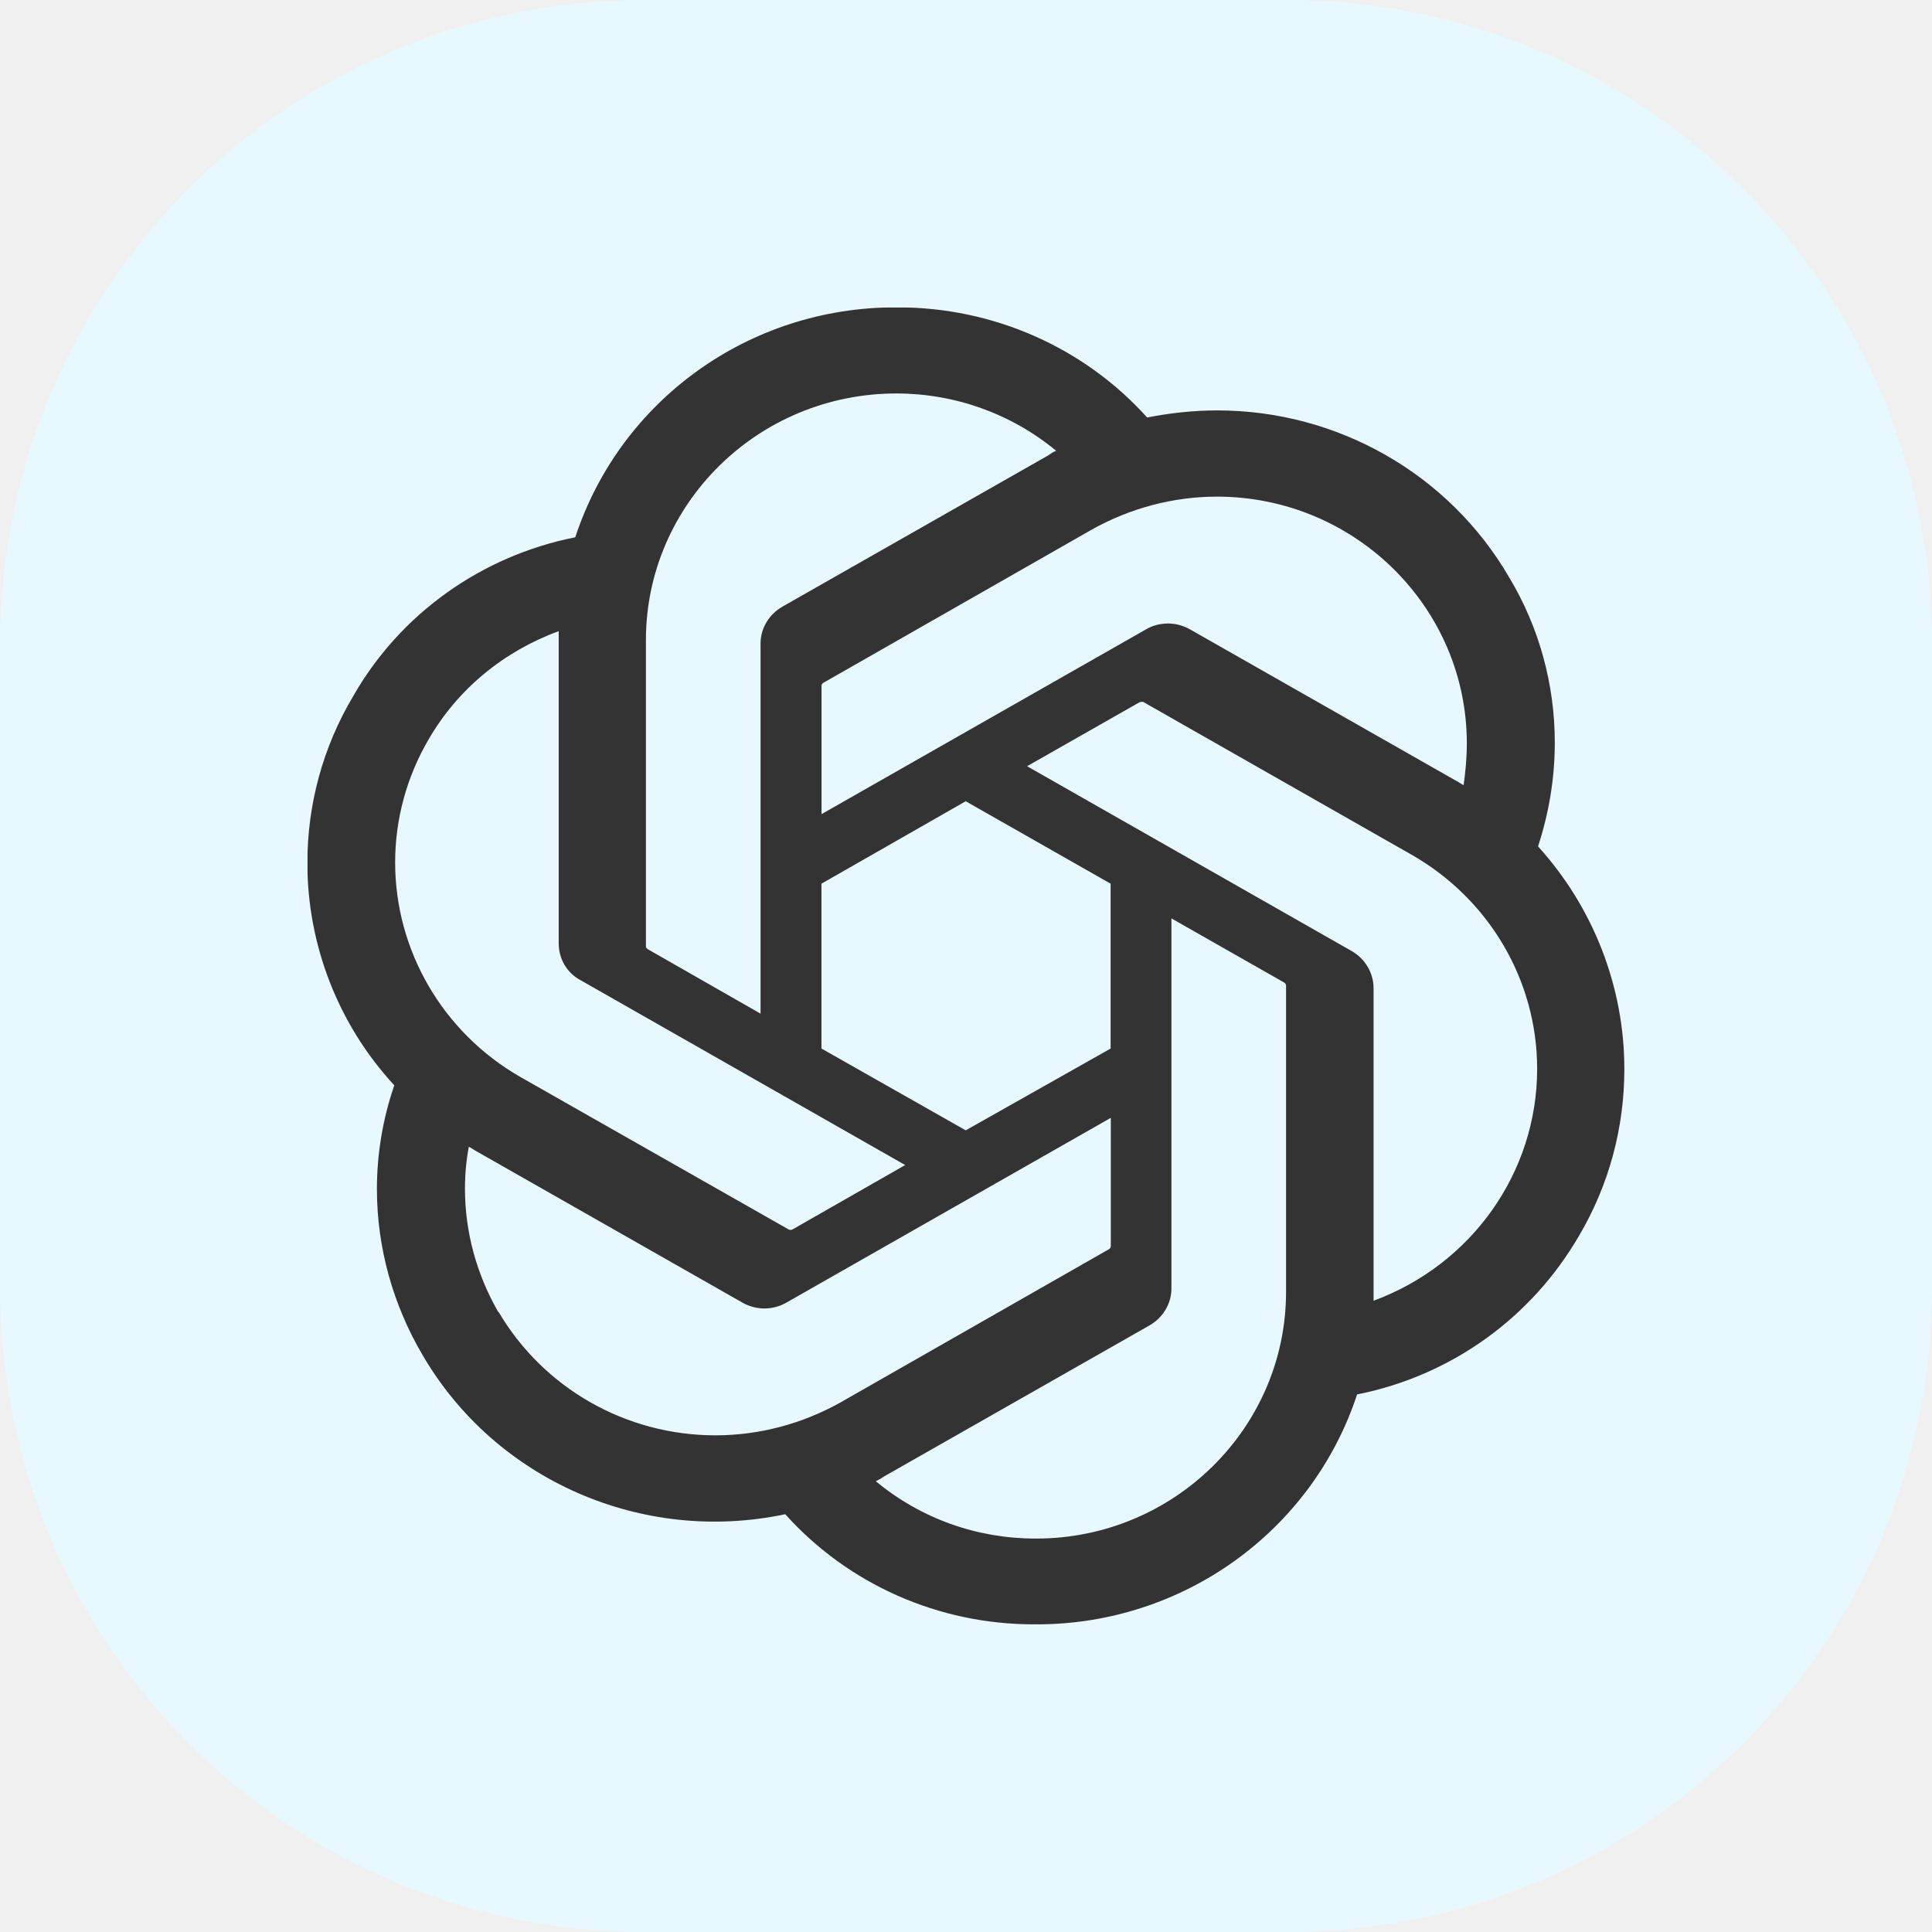
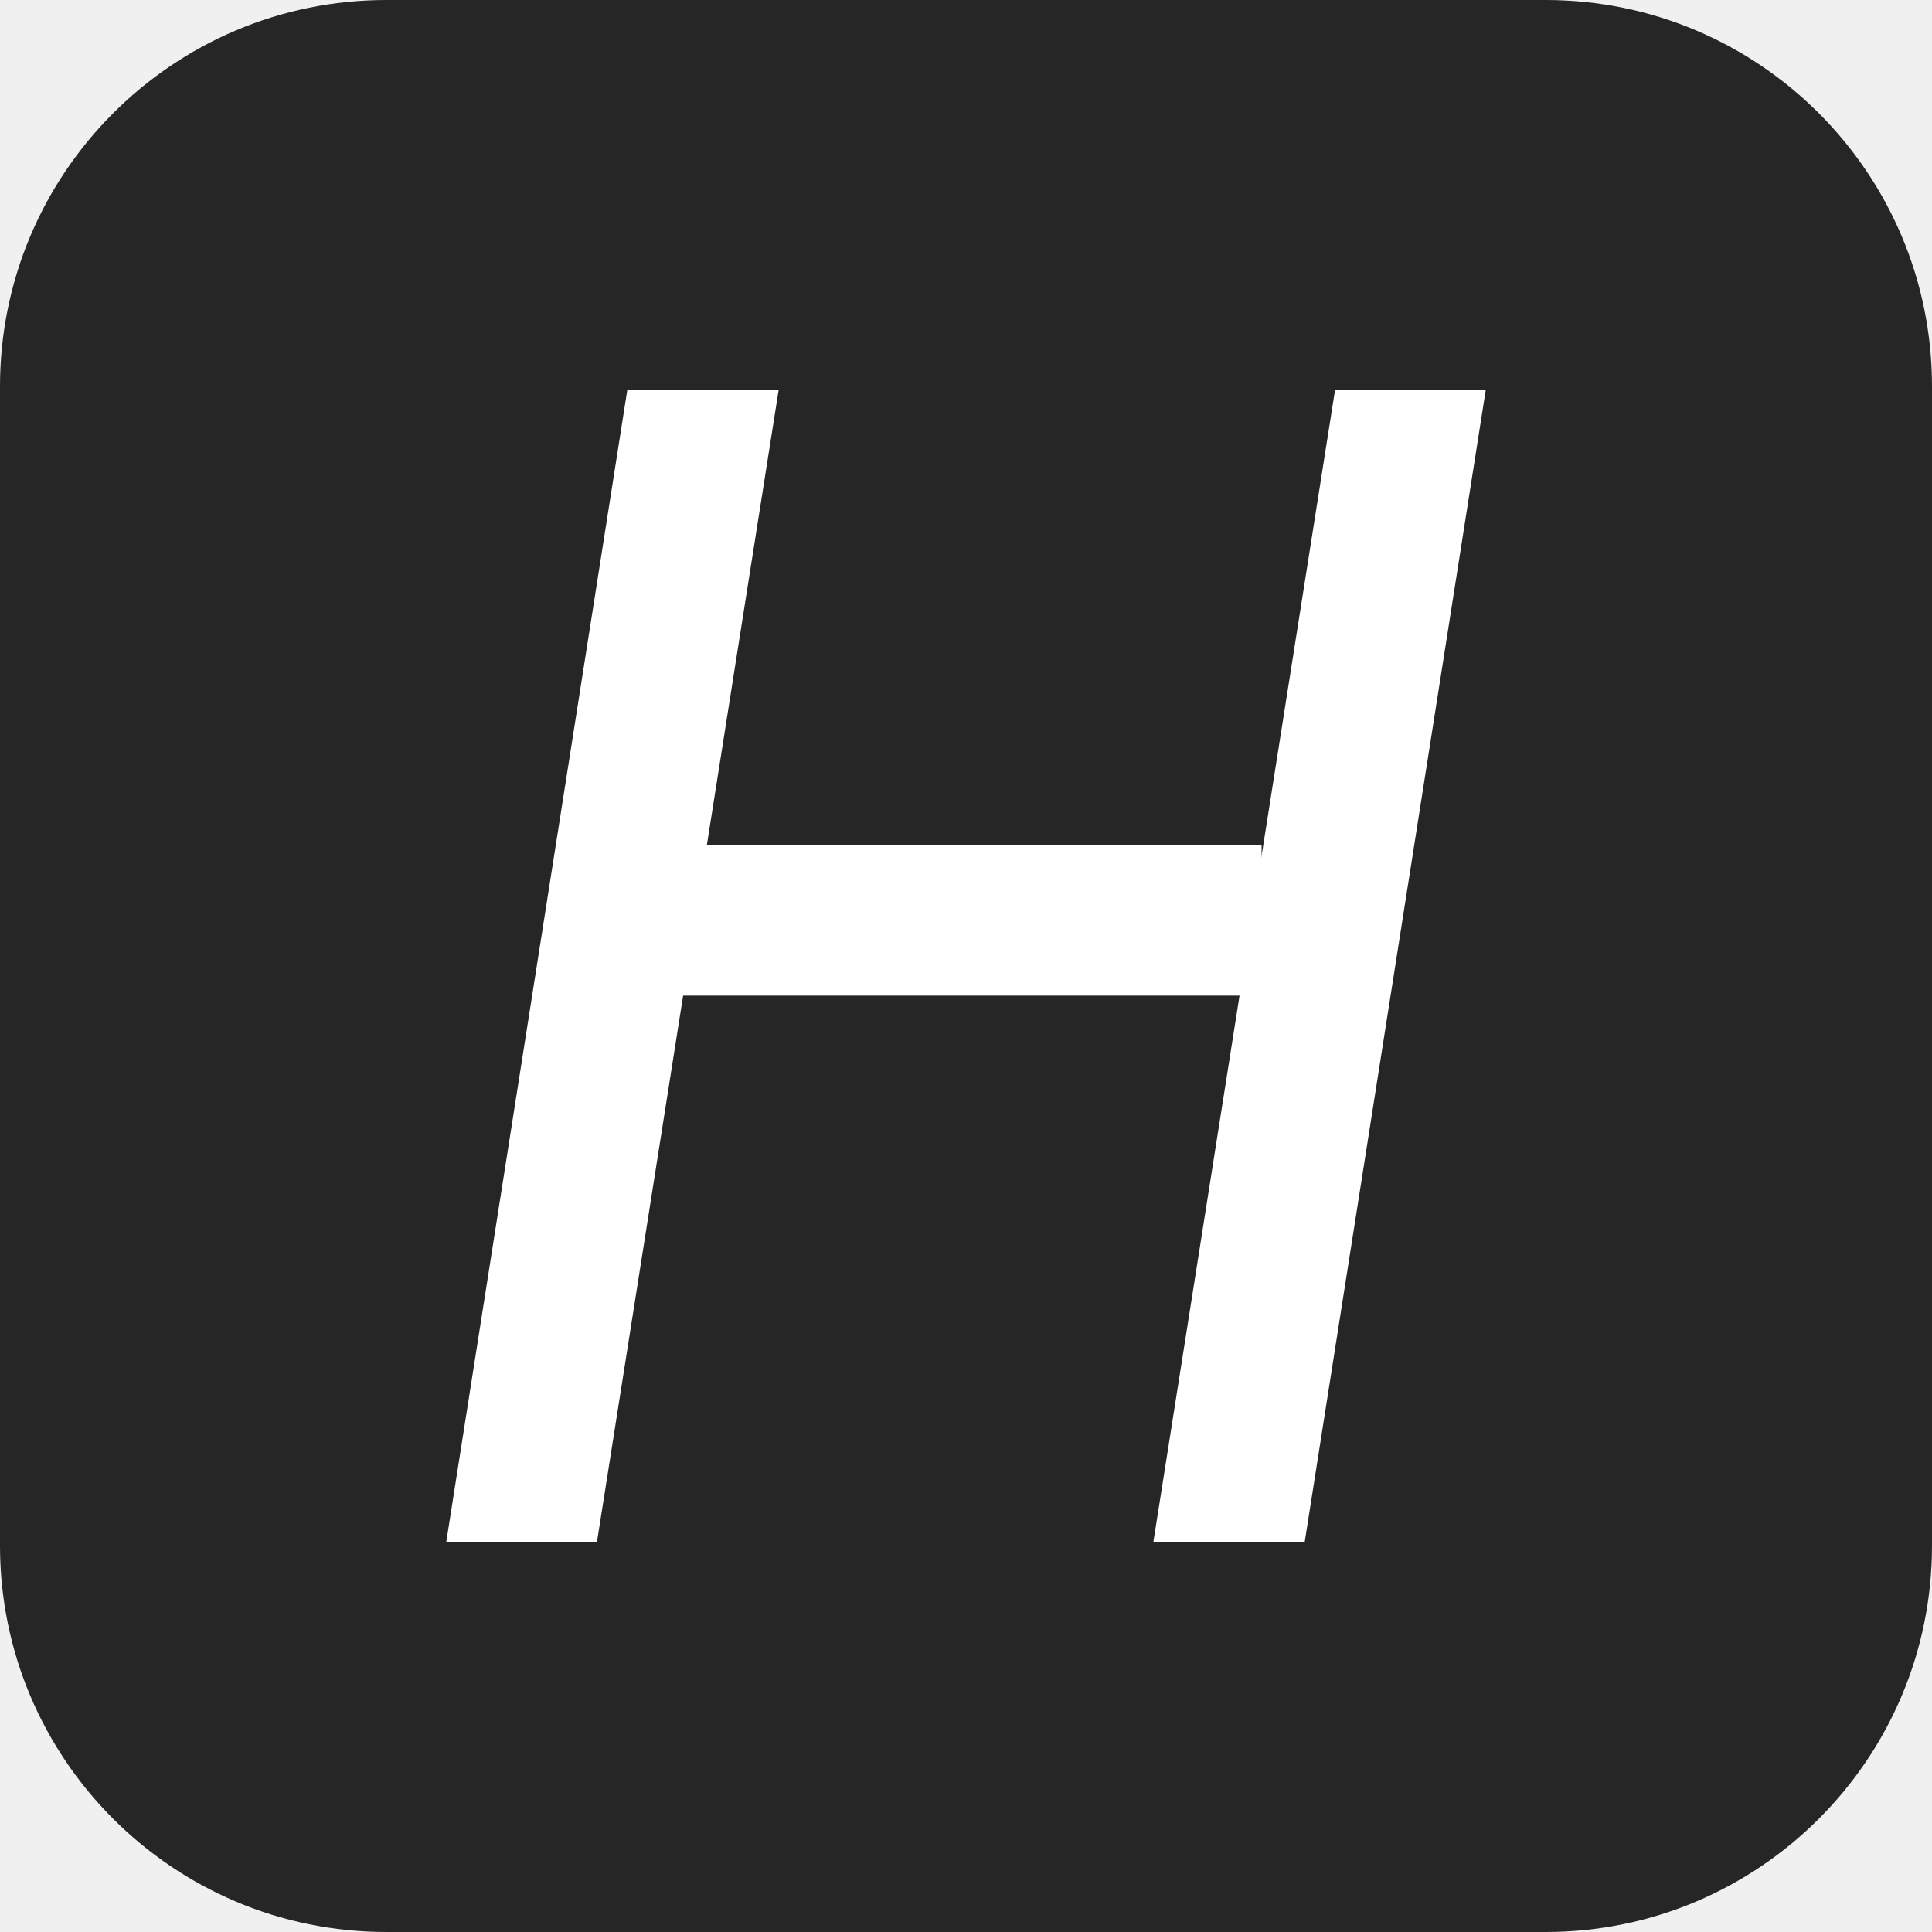
- <svg xmlns="http://www.w3.org/2000/svg" xmlns:xlink="http://www.w3.org/1999/xlink" width="30" height="30" viewBox="0 0 30 30" fill="none">
+ <svg xmlns="http://www.w3.org/2000/svg" viewBox="0 0 30 30" width="30" height="30" fill="none">
  <defs>
-     <rect id="path_0" x="0" y="0" width="30" height="30" />
-     <rect id="path_1" x="0" y="0" width="20.455" height="20.455" />
+     <style>.cls-1{fill:#262626;}.cls-2{fill:#fff;}</style>
  </defs>
-   <g opacity="1" transform="translate(0 0)  rotate(0 15 15)">
-     <rect fill="#E7F8FF" opacity="1" transform="translate(0 0)  rotate(0 15 15)" x="0" y="0" width="30" height="30" rx="10" />
-     <mask id="bg-mask-0" fill="white">
-       <use xlink:href="#path_0" />
-     </mask>
-     <g mask="url(#bg-mask-0)">
-       <g opacity="1" transform="translate(4.772727 4.772727)  rotate(0 10.22727 10.22727)">
-         <mask id="bg-mask-1" fill="white">
-           <use xlink:href="#path_1" />
-         </mask>
-         <g mask="url(#bg-mask-1)">
-           <path id="分组 1" fill-rule="evenodd" style="fill:#333333" transform="translate(0 0)  rotate(0 10.22727 10.22727)" opacity="1" d="M19.11 8.37L19.11 8.37C19.28 7.85 19.37 7.31 19.37 6.76C19.37 5.86 19.13 4.97 18.66 4.19C17.73 2.59 16 1.6 14.13 1.6C13.76 1.6 13.4 1.64 13.04 1.71C12.06 0.62 10.65 0 9.17 0L9.14 0L9.13 0C6.86 0 4.86 1.44 4.16 3.57C2.7 3.86 1.44 4.76 0.71 6.04C0.24 6.83 0 7.72 0 8.63C0 9.9 0.48 11.14 1.35 12.08C1.17 12.6 1.08 13.15 1.08 13.69C1.08 14.6 1.33 15.49 1.79 16.27C2.92 18.21 5.2 19.21 7.42 18.74C8.4 19.83 9.8 20.45 11.28 20.45L11.31 20.45L11.33 20.45C13.59 20.45 15.6 19.01 16.3 16.88C17.76 16.59 19.01 15.69 19.75 14.41C20.21 13.63 20.45 12.74 20.45 11.83C20.45 10.55 19.97 9.32 19.11 8.37Z M8.947 18.158C8.907 18.188 8.867 18.208 8.827 18.228C9.527 18.808 10.397 19.118 11.307 19.118L11.317 19.118C13.457 19.118 15.197 17.398 15.197 15.288L15.197 10.528C15.197 10.508 15.177 10.488 15.157 10.478L13.417 9.488L13.417 15.238C13.417 15.468 13.287 15.688 13.077 15.808L8.947 18.158Z M8.277 17.005L12.447 14.625C12.466 14.615 12.476 14.595 12.476 14.575L12.476 14.575L12.476 12.585L7.437 15.455C7.227 15.575 6.967 15.575 6.757 15.455L2.627 13.105C2.587 13.085 2.537 13.045 2.507 13.035C2.467 13.245 2.447 13.465 2.447 13.685C2.447 14.355 2.627 15.015 2.967 15.605L2.967 15.595C3.667 16.785 4.947 17.515 6.337 17.515C7.017 17.515 7.687 17.335 8.277 17.005Z M3.903 5.168C3.903 5.128 3.903 5.068 3.903 5.028C3.053 5.338 2.333 5.928 1.883 6.708L1.883 6.708C1.543 7.288 1.363 7.948 1.363 8.618C1.363 9.988 2.103 11.258 3.303 11.948L7.473 14.318C7.493 14.328 7.513 14.328 7.533 14.318L9.283 13.318L4.243 10.448C4.033 10.338 3.903 10.118 3.903 9.878L3.903 9.878L3.903 5.168Z M17.156 8.505L12.976 6.125C12.956 6.125 12.936 6.125 12.916 6.135L11.176 7.125L16.216 9.995C16.426 10.115 16.556 10.335 16.556 10.575C16.556 10.575 16.556 10.575 16.556 10.575L16.556 15.425C18.076 14.865 19.096 13.435 19.096 11.825C19.096 10.455 18.356 9.195 17.156 8.505Z M8.014 5.829C7.994 5.839 7.984 5.859 7.984 5.879L7.984 5.879L7.984 7.869L13.024 4.999C13.124 4.939 13.244 4.909 13.364 4.909C13.484 4.909 13.594 4.939 13.704 4.999L17.834 7.349C17.874 7.369 17.914 7.399 17.954 7.419L17.954 7.419C17.984 7.209 18.004 6.989 18.004 6.769C18.004 4.659 16.264 2.939 14.124 2.939C13.444 2.939 12.774 3.119 12.184 3.449L8.014 5.829Z M9.147 1.337C6.997 1.337 5.257 3.057 5.257 5.167L5.257 9.927C5.257 9.947 5.277 9.957 5.287 9.967L7.037 10.967L7.037 5.227L7.037 5.217C7.037 4.987 7.167 4.767 7.377 4.647L11.507 2.297C11.547 2.267 11.597 2.237 11.627 2.227C10.927 1.647 10.047 1.337 9.147 1.337Z M7.983 11.509L10.223 12.779L12.473 11.509L12.473 8.949L10.223 7.669L7.983 8.949L7.983 11.509Z " />
-         </g>
-       </g>
+   <g id="图层_2" data-name="图层 2">
+     <g id="图层_1-2" data-name="图层 1">
+       <rect class="cls-1" width="30" height="30" rx="6" />
+       <rect class="cls-2" x="9.39" y="13.12" width="10.2" height="2.34" />
+       <polygon class="cls-2" points="20.26 23.94 17.91 23.94 20.73 6.06 23.07 6.06 20.26 23.94" />
+       <polygon class="cls-2" points="9.27 23.94 6.93 23.94 9.74 6.06 12.09 6.06 9.27 23.94" />
    </g>
  </g>
</svg>
